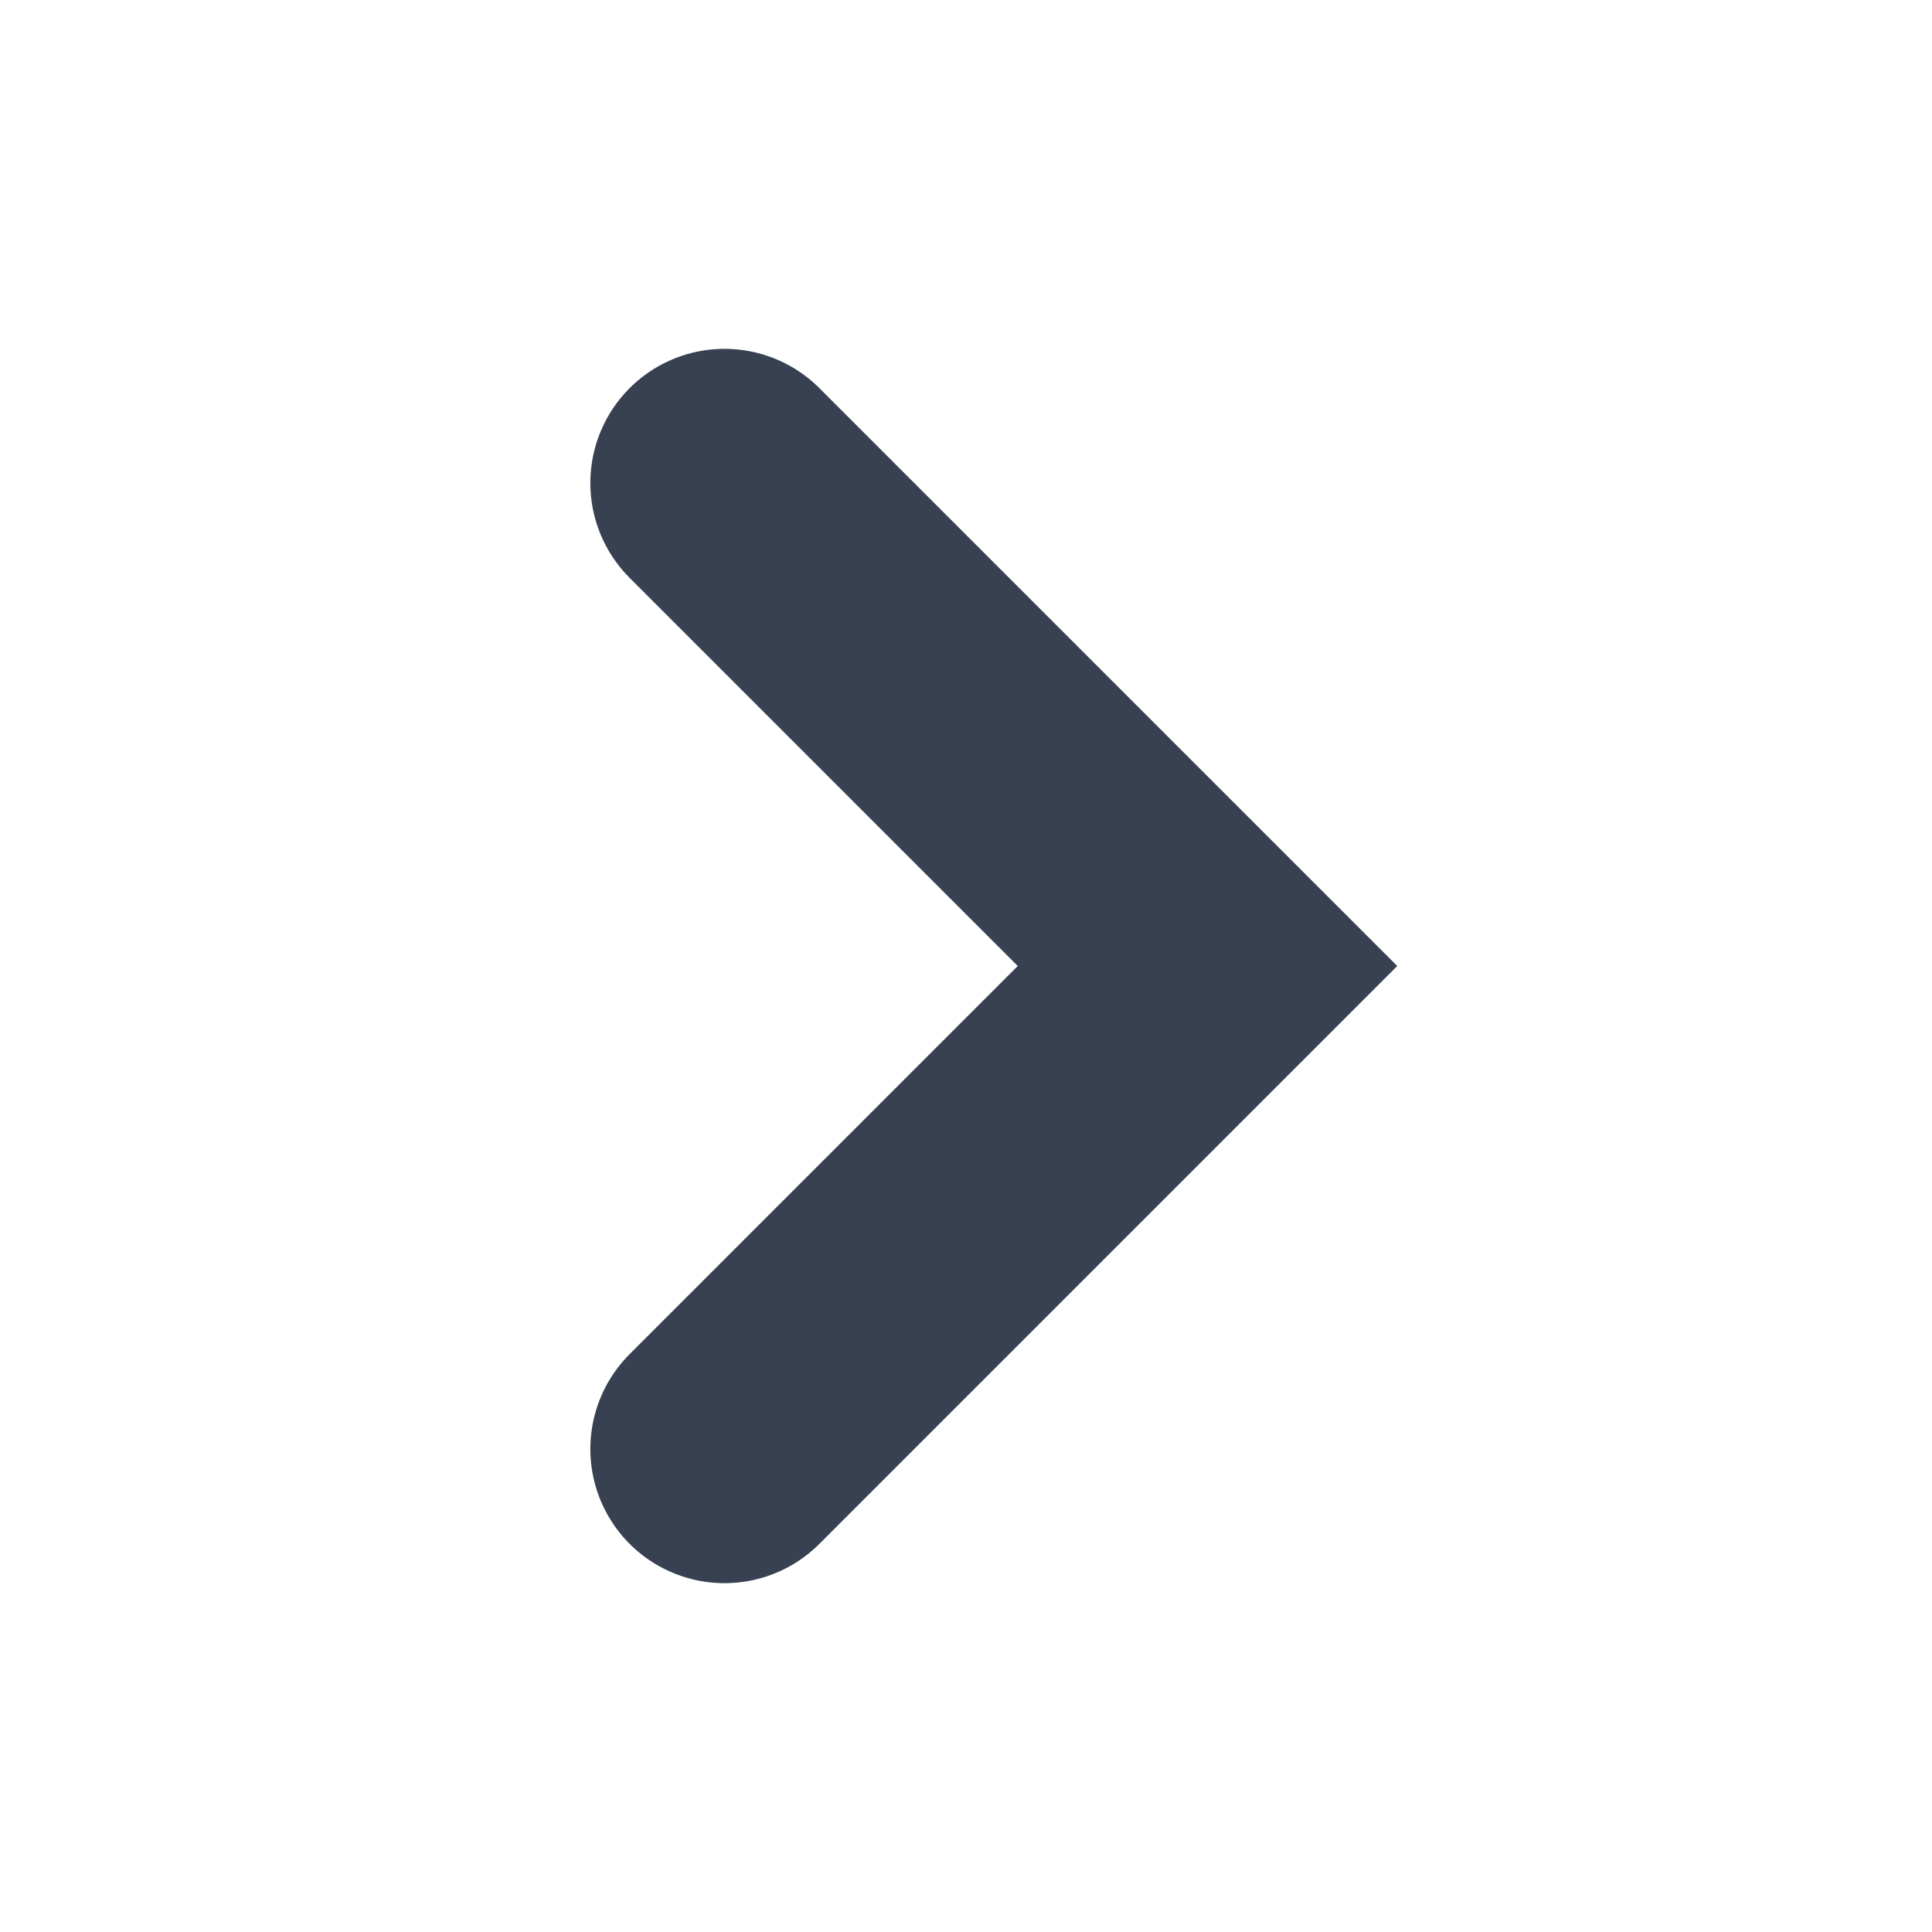
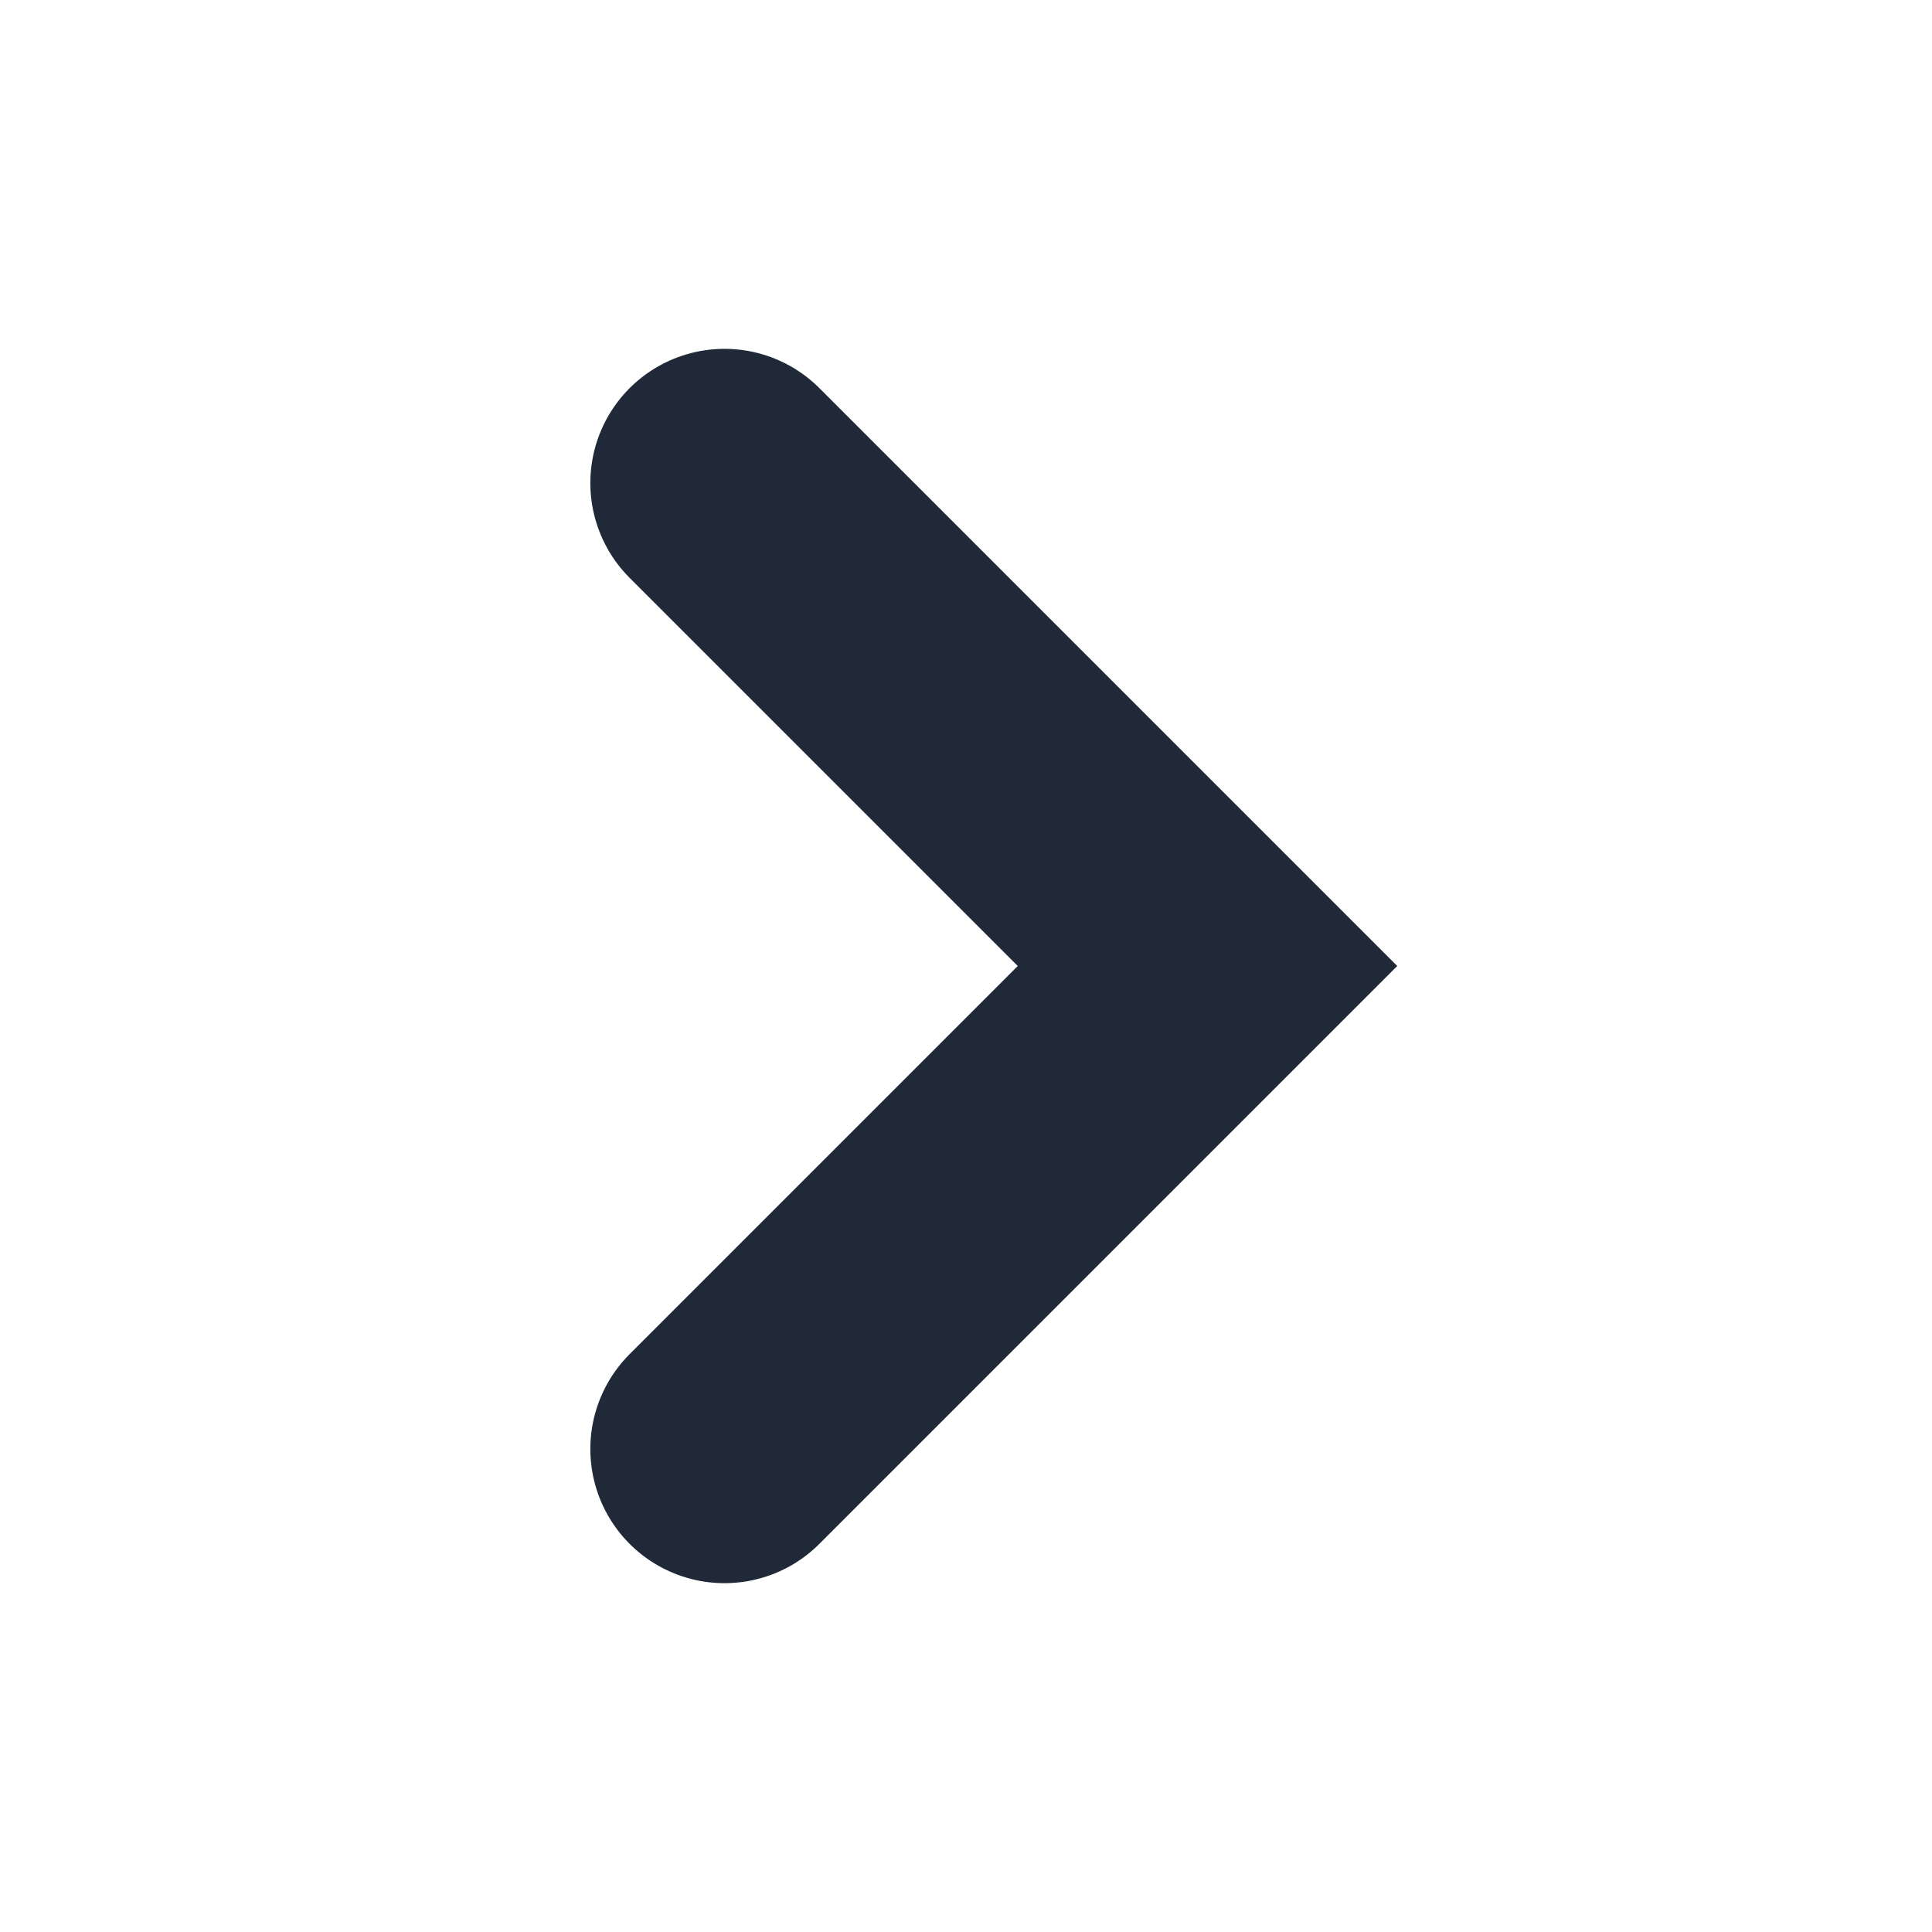
<svg xmlns="http://www.w3.org/2000/svg" preserveAspectRatio="none" overflow="visible" style="display: block;" width="14.4" height="14.4" viewBox="0 0 14.4 14.4" fill="none">
  <g id="chevron-right">
-     <path id="Vector" d="M5.4 10.8L9 7.2L5.4 3.6" stroke="#374151" stroke-width="2" stroke-linecap="round" />
+     <path id="Vector" d="M5.4 10.8L9 7.2L5.4 3.6" stroke="#1F2937" stroke-width="2" stroke-linecap="round" />
  </g>
</svg>
